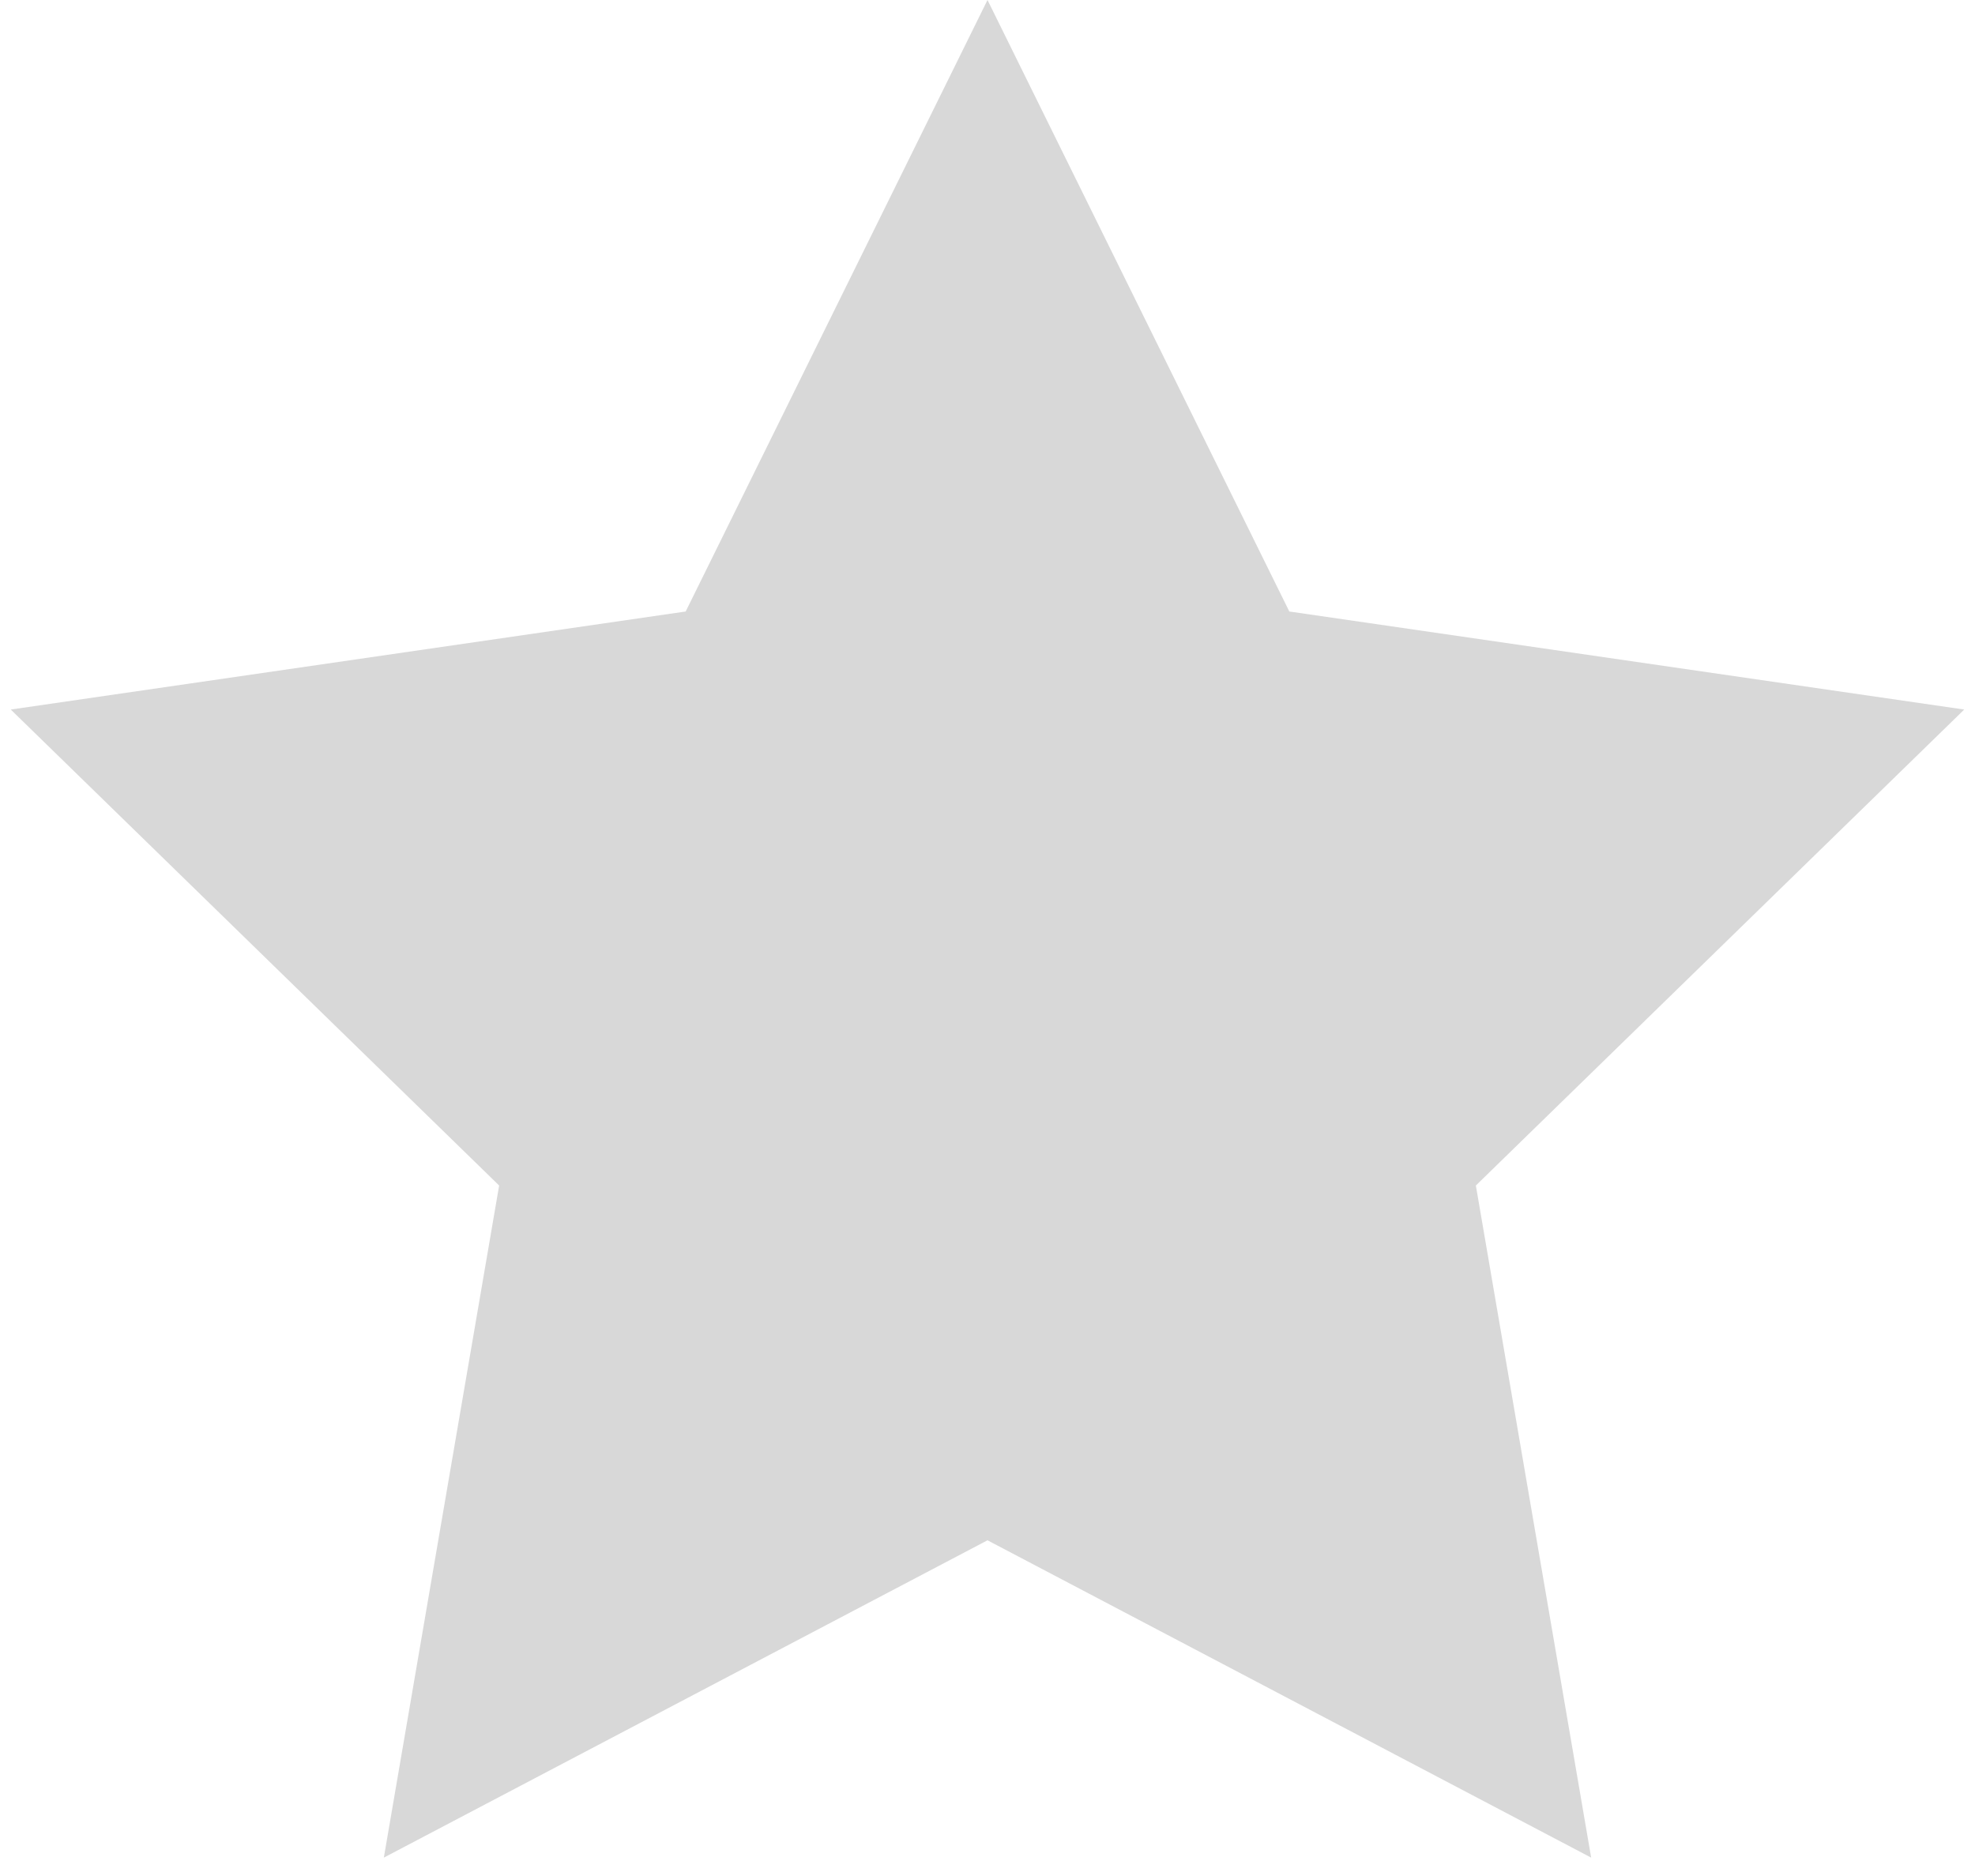
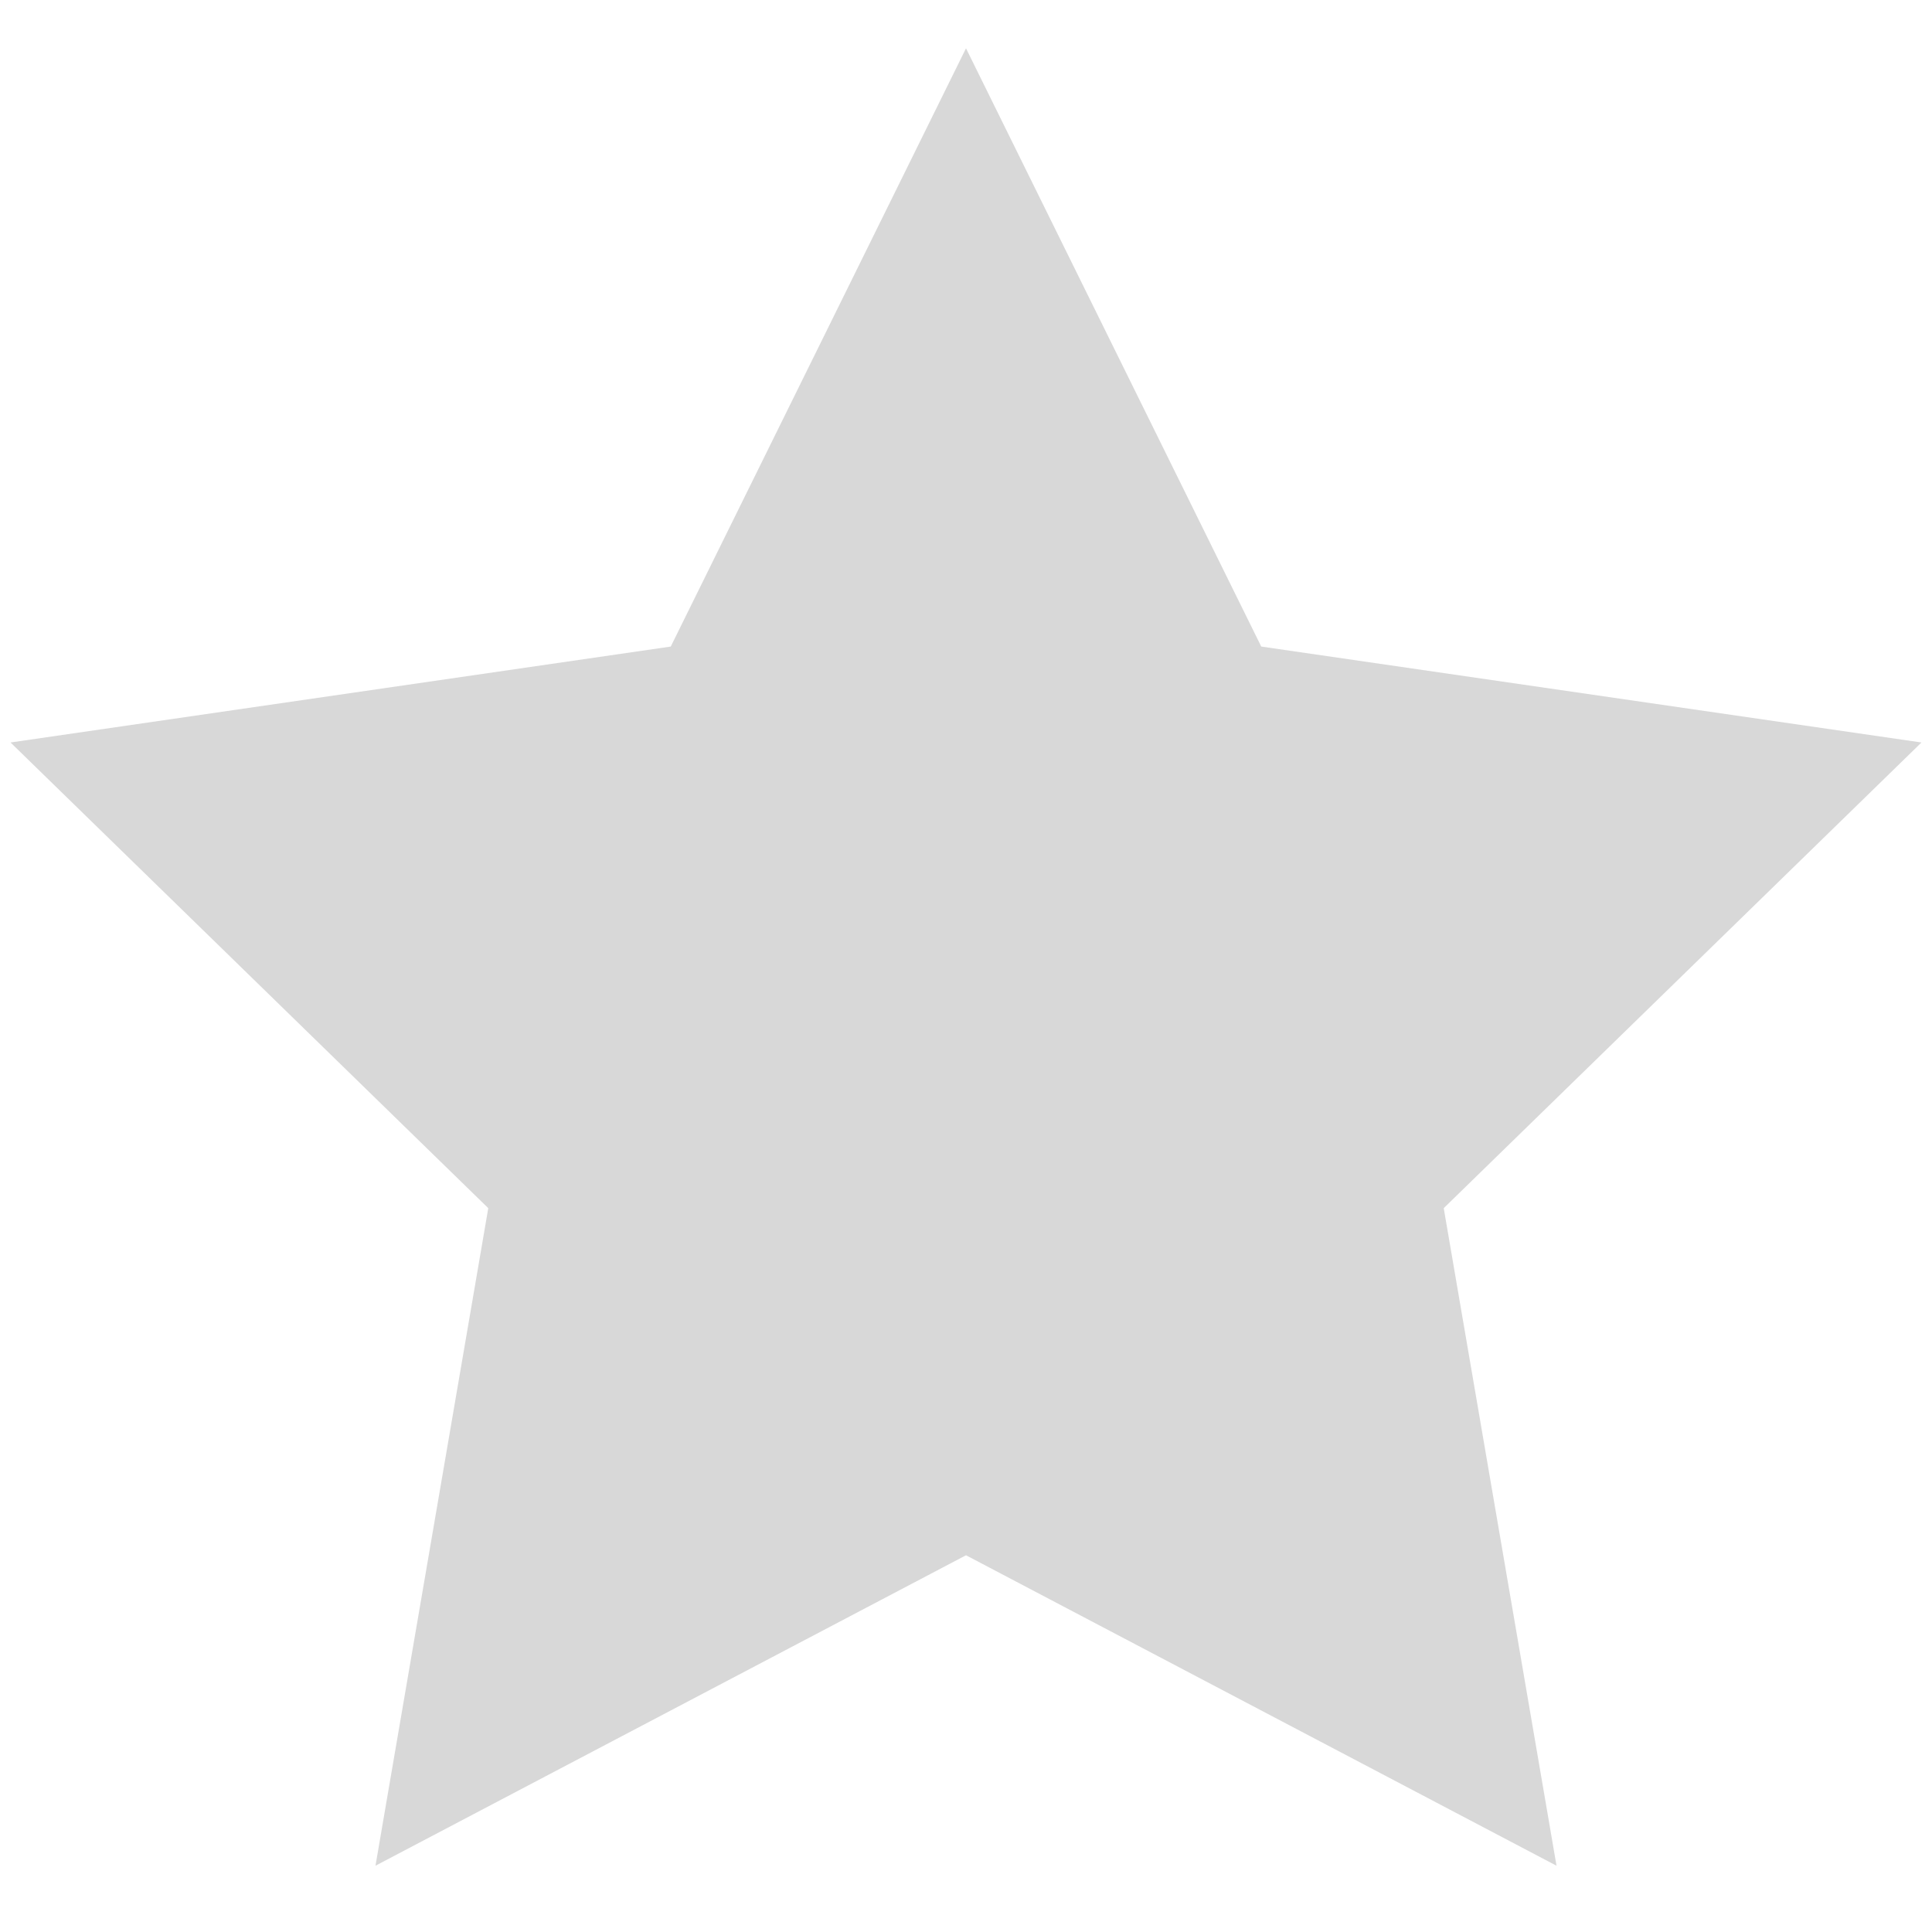
- <svg xmlns="http://www.w3.org/2000/svg" width="100px" height="95px" viewBox="0 0 100 95" version="1.1">
+ <svg xmlns="http://www.w3.org/2000/svg" width="22px" height="22px" viewBox="0 0 100 95" version="1.1">
  <defs />
  <g id="Page-1" stroke="none" stroke-width="1" fill="none" fill-rule="evenodd">
    <g id="Artboard" fill="#D8D8D8">
      <polygon id="Star" points="50 78 19.435 94.069 25.273 60.034 0.545 35.931 34.718 30.966 50 0 65.282 30.966 99.455 35.931 74.727 60.034 80.565 94.069" />
    </g>
  </g>
</svg>
